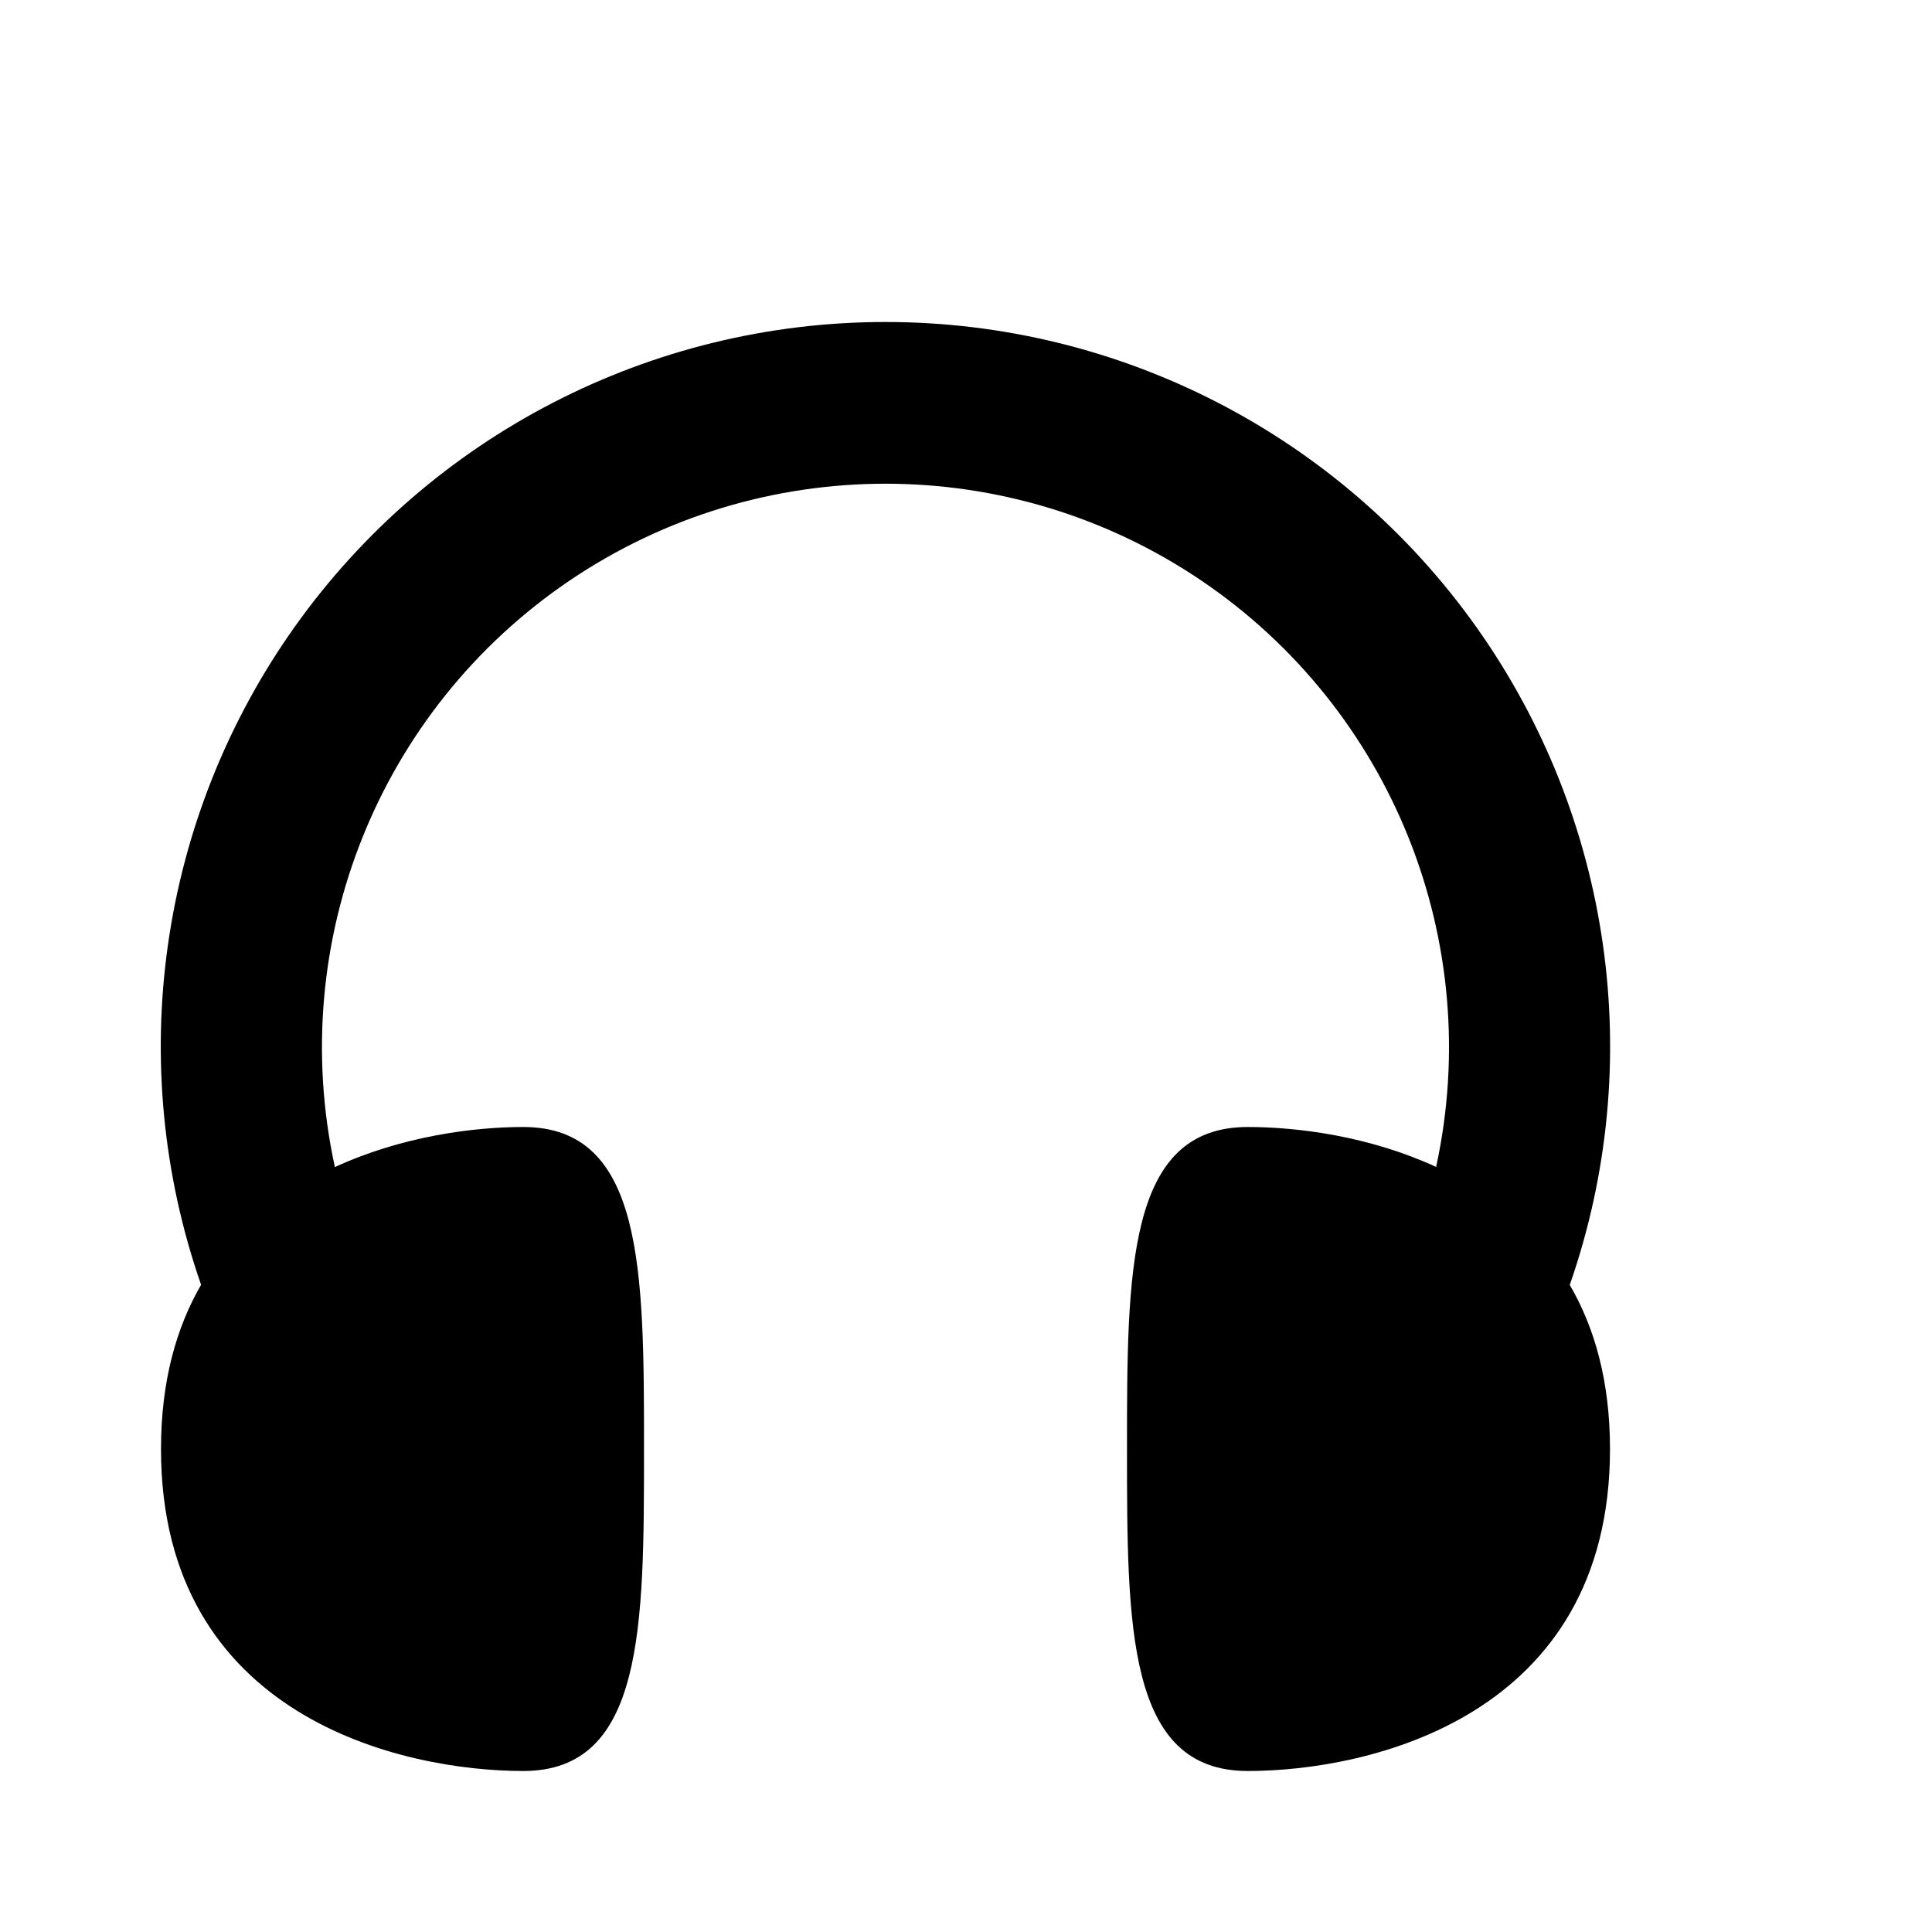
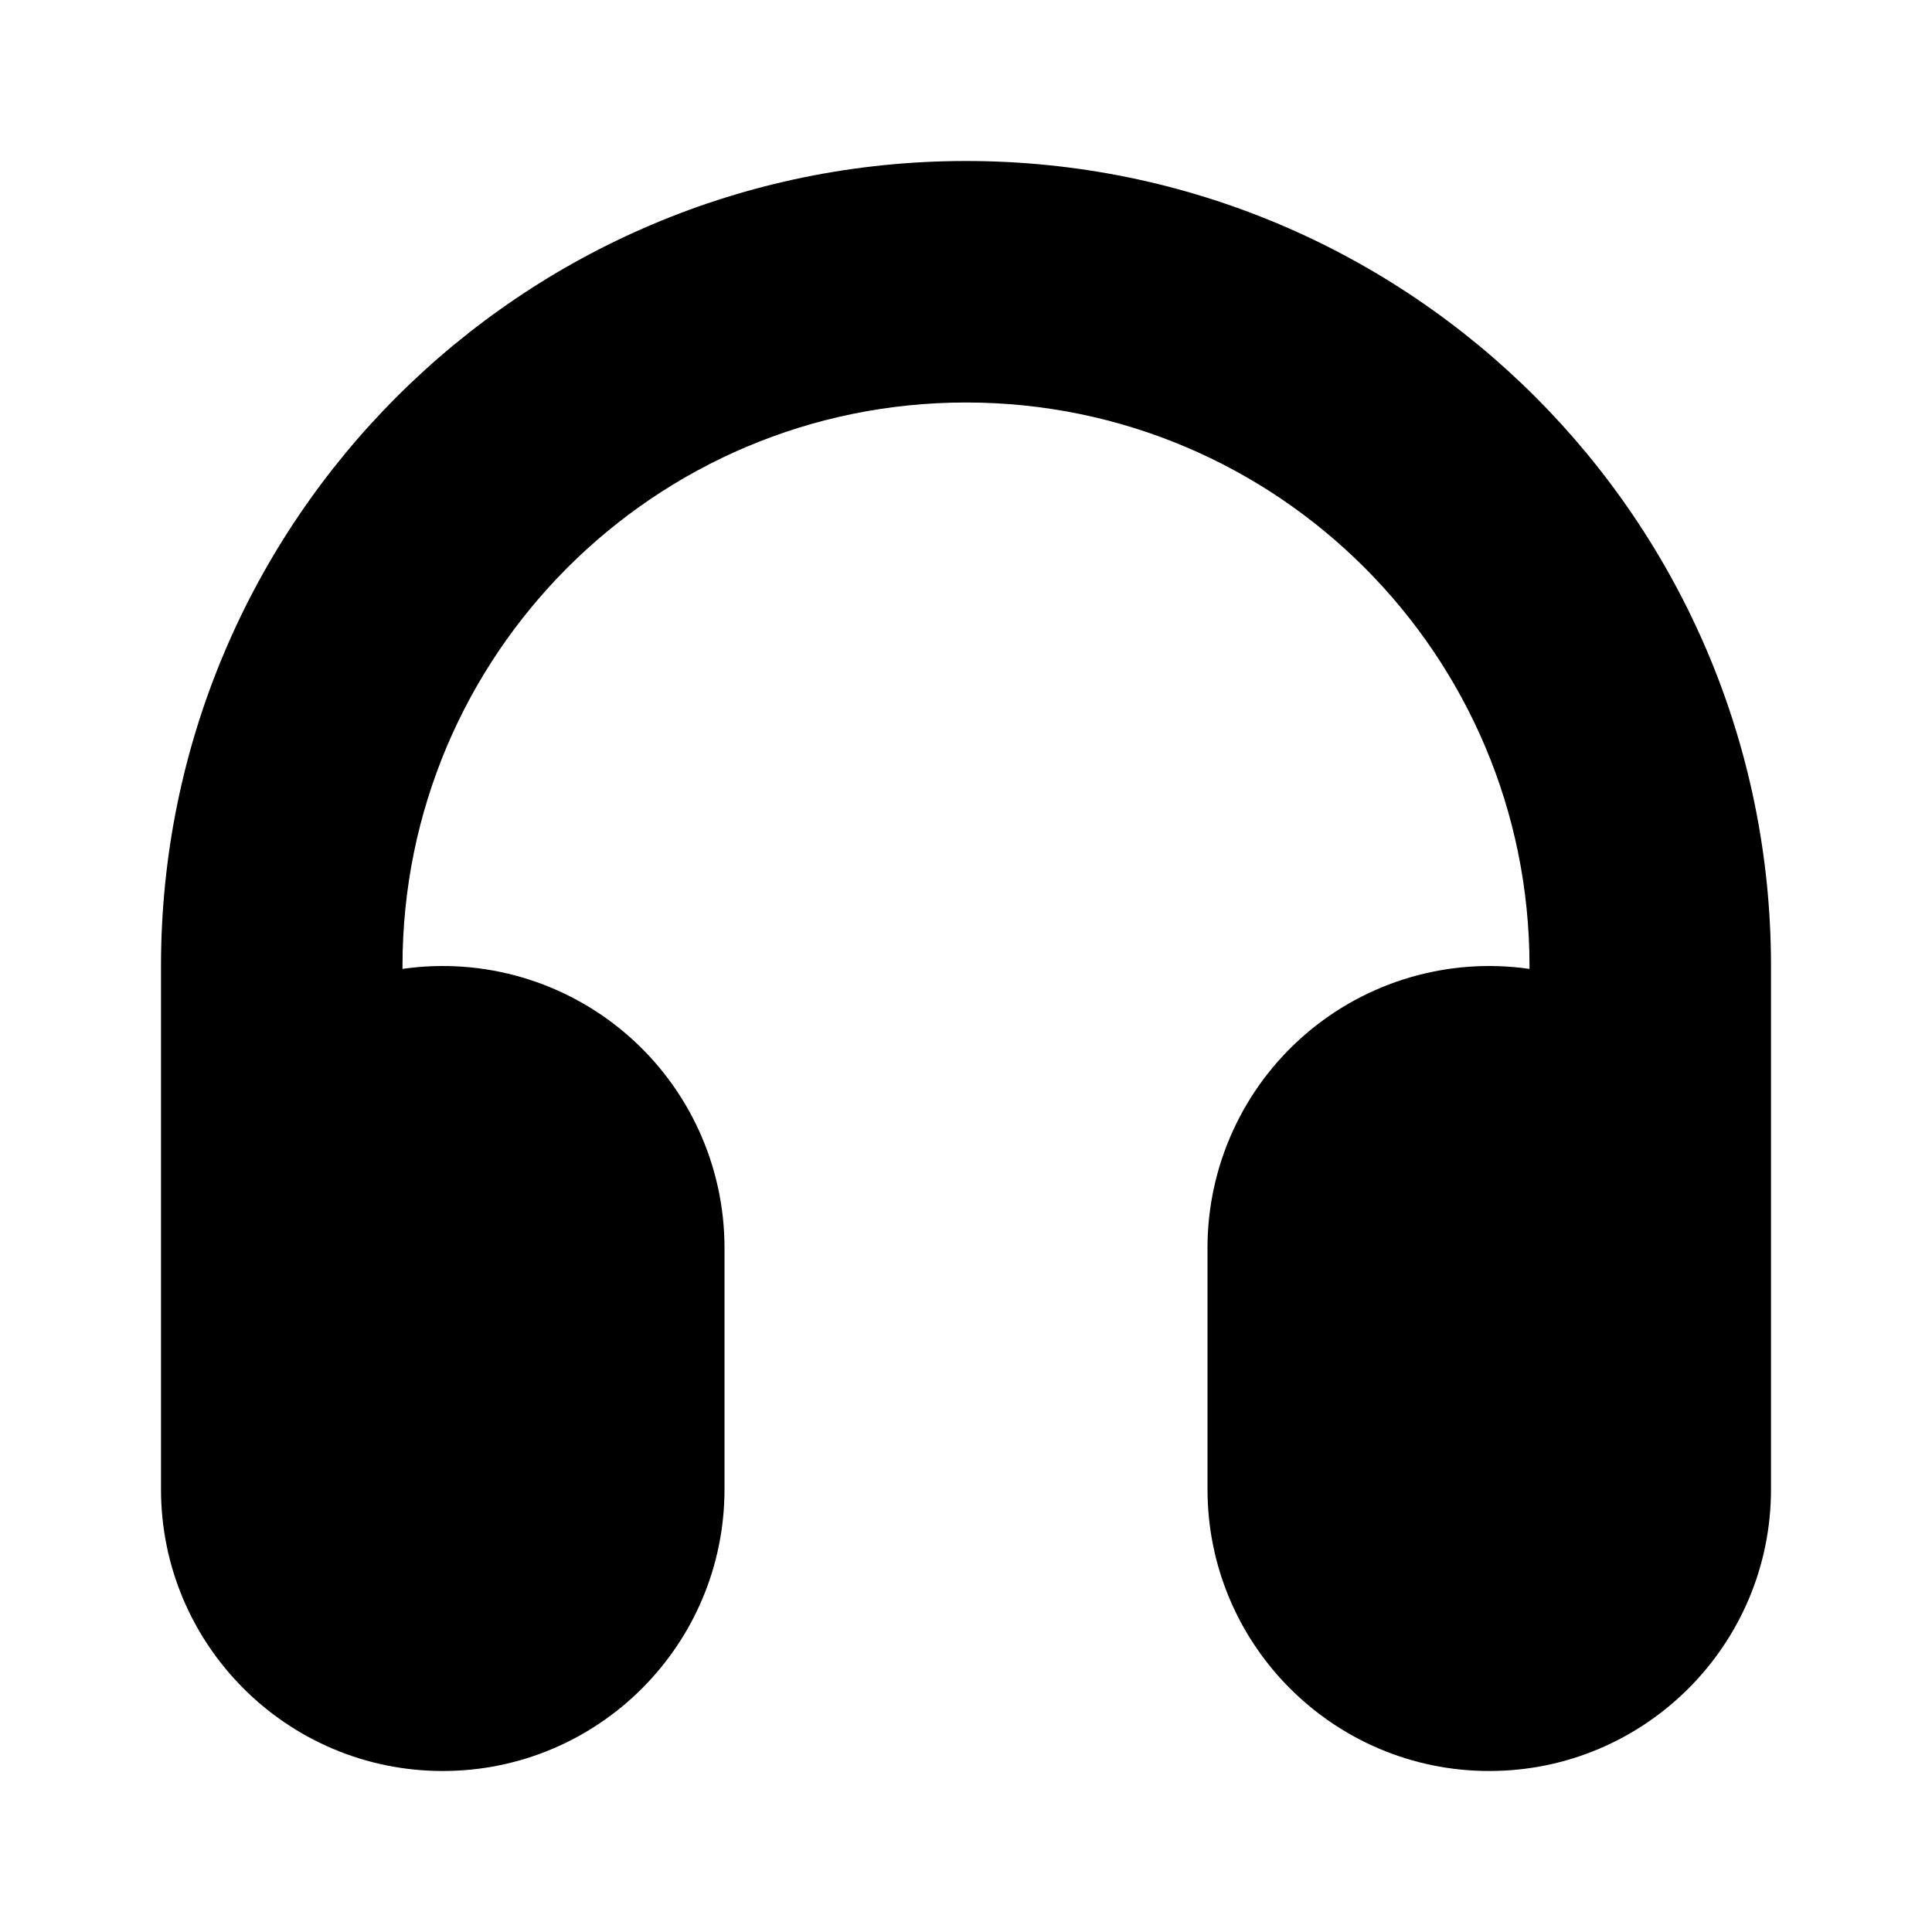
<svg xmlns="http://www.w3.org/2000/svg" width="12" height="12" fill="currentColor" viewBox="0 0 12 12">
-   <path d="M5.5 2a4.5 4.5 0 0 1 4.25 5.981c.155.265.25.6.25 1.019 0 1.667-1.5 2-2.25 2S7 10.105 7 9s0-2 .75-2c.314 0 .758.058 1.17.248a3.5 3.5 0 1 0-6.84.001C2.492 7.059 2.936 7 3.25 7 4 7 4 7.895 4 9s0 2-.75 2S1 10.667 1 9c0-.42.095-.754.249-1.02A4.5 4.5 0 0 1 5.5 2Z" />
+   <path d="M1 6a5 5 0 0 1 10 0v3.25a1.75 1.75 0 1 1-3.5 0v-1.5a1.75 1.75 0 0 1 2-1.732V6a3.5 3.5 0 1 0-7 0v.018a1.75 1.75 0 0 1 2 1.732v1.5a1.75 1.75 0 1 1-3.5 0V6Z" />
</svg>
